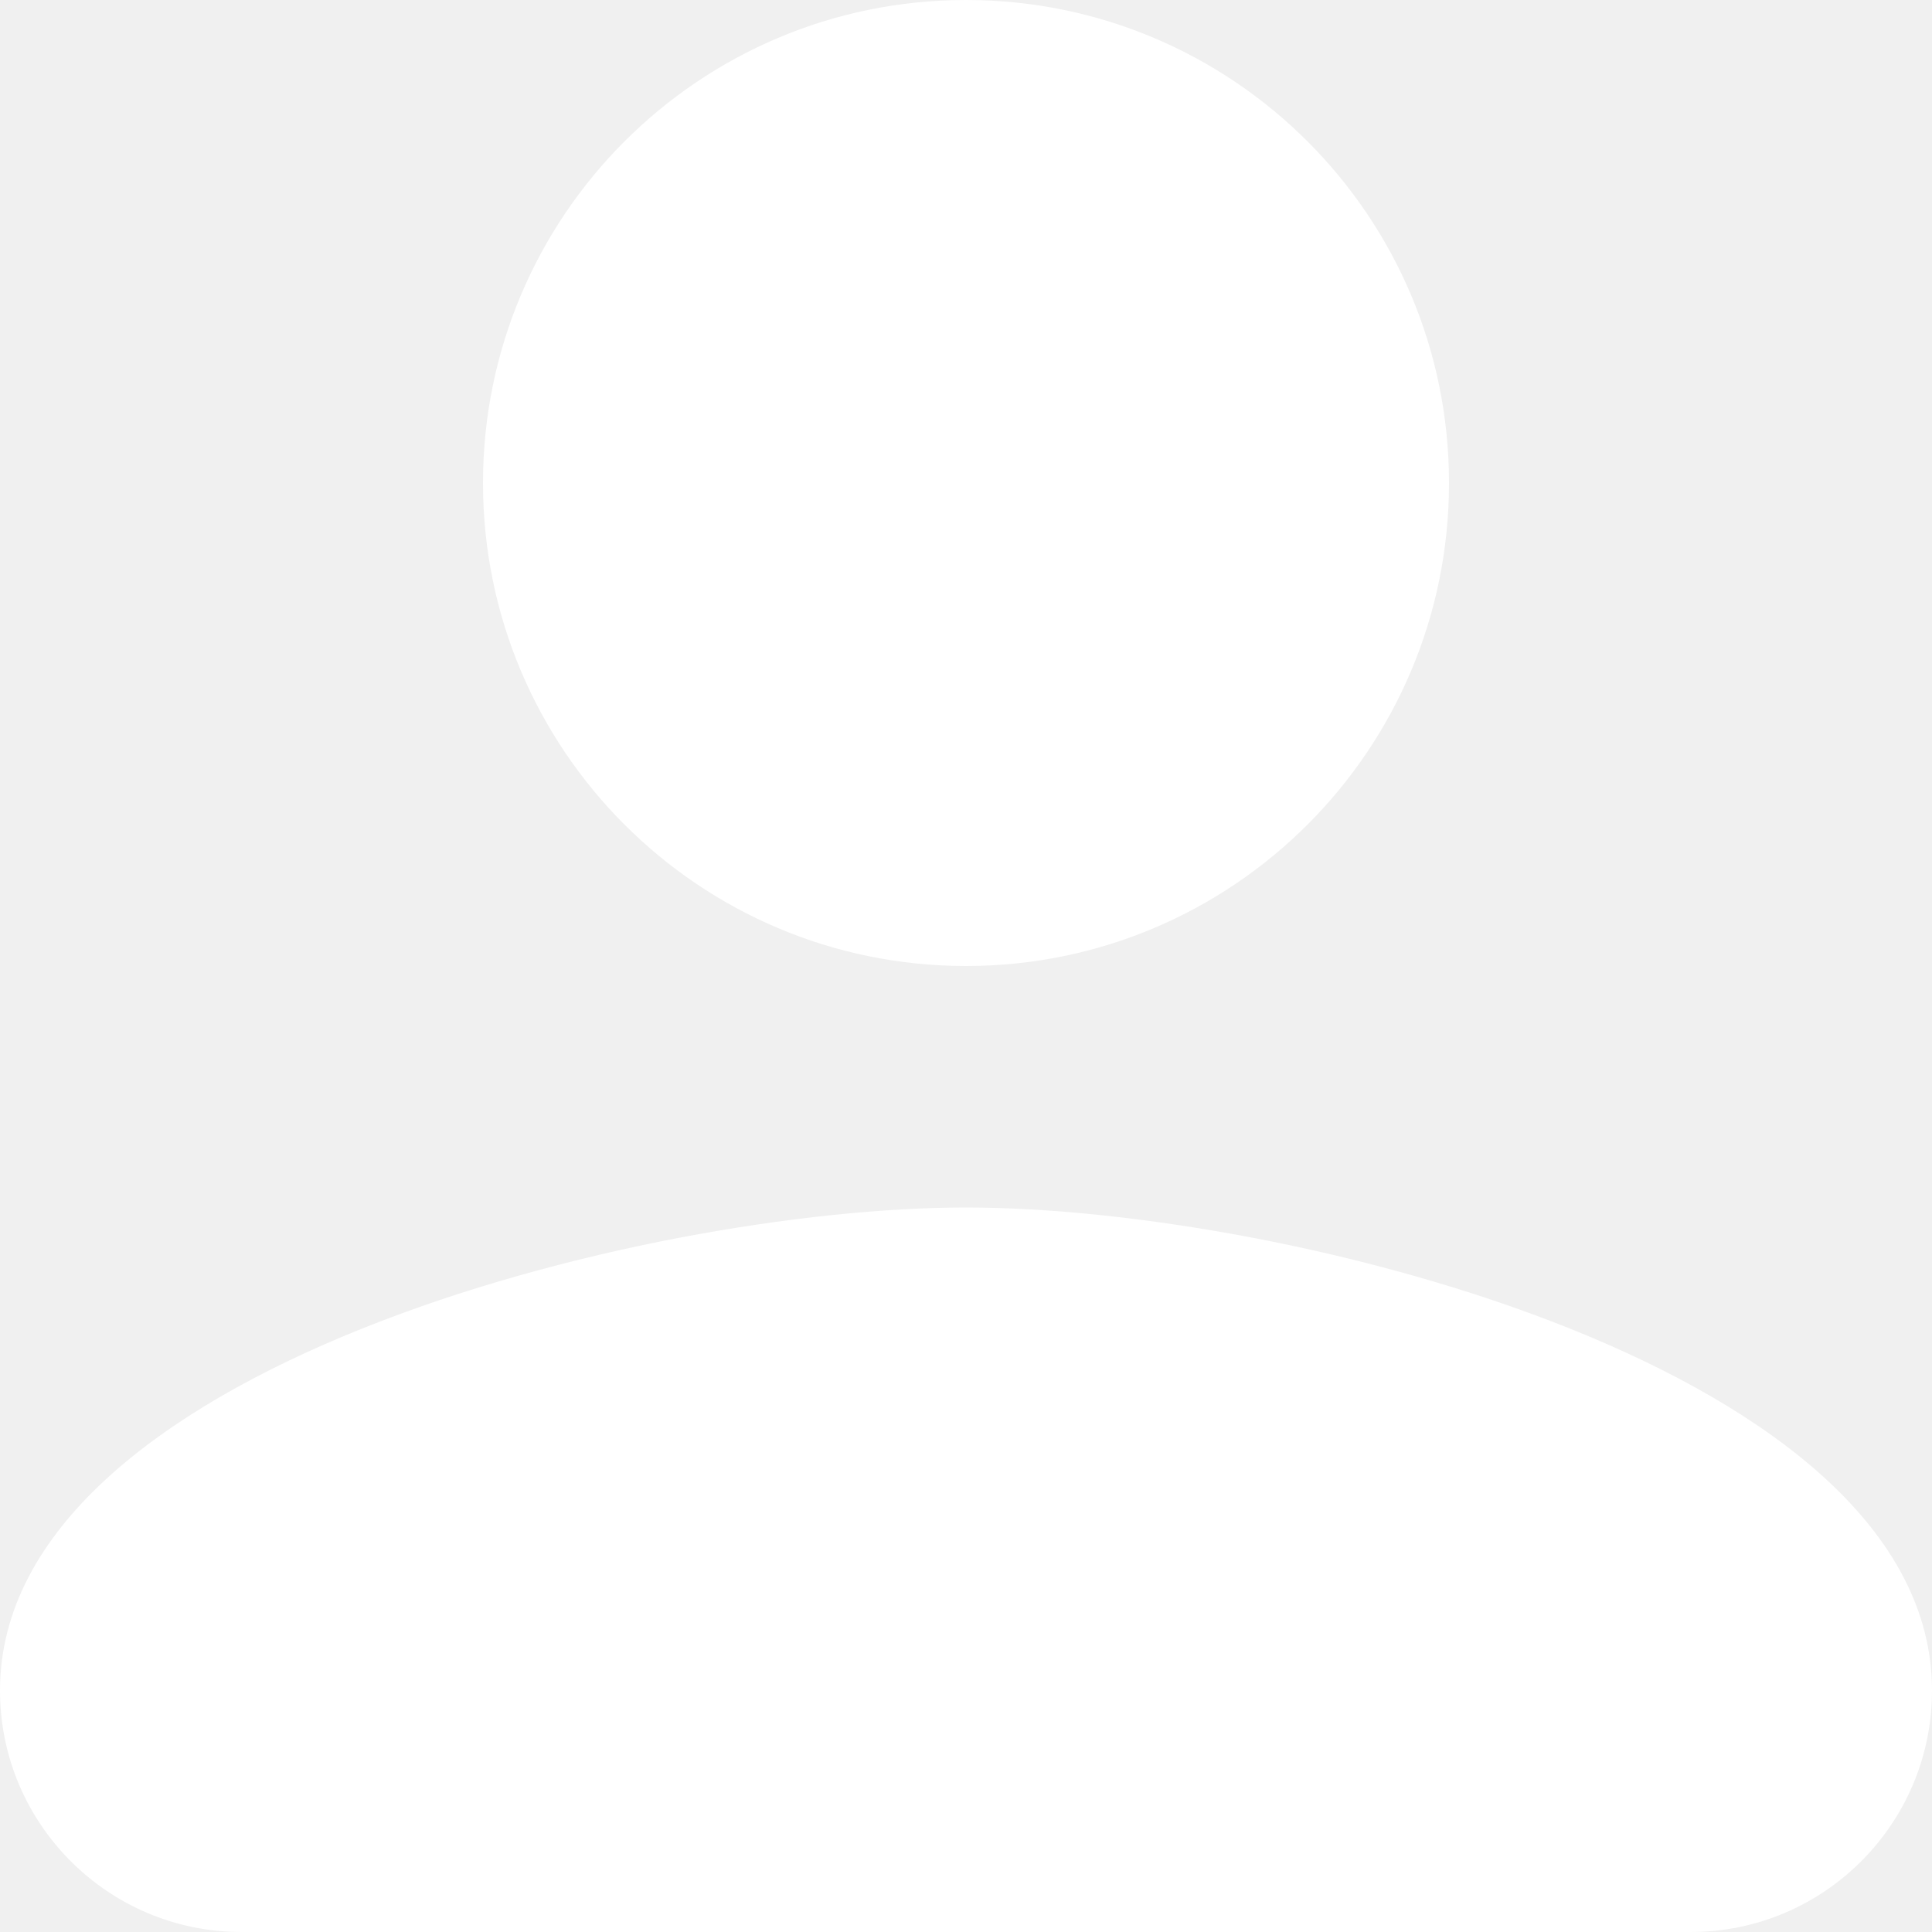
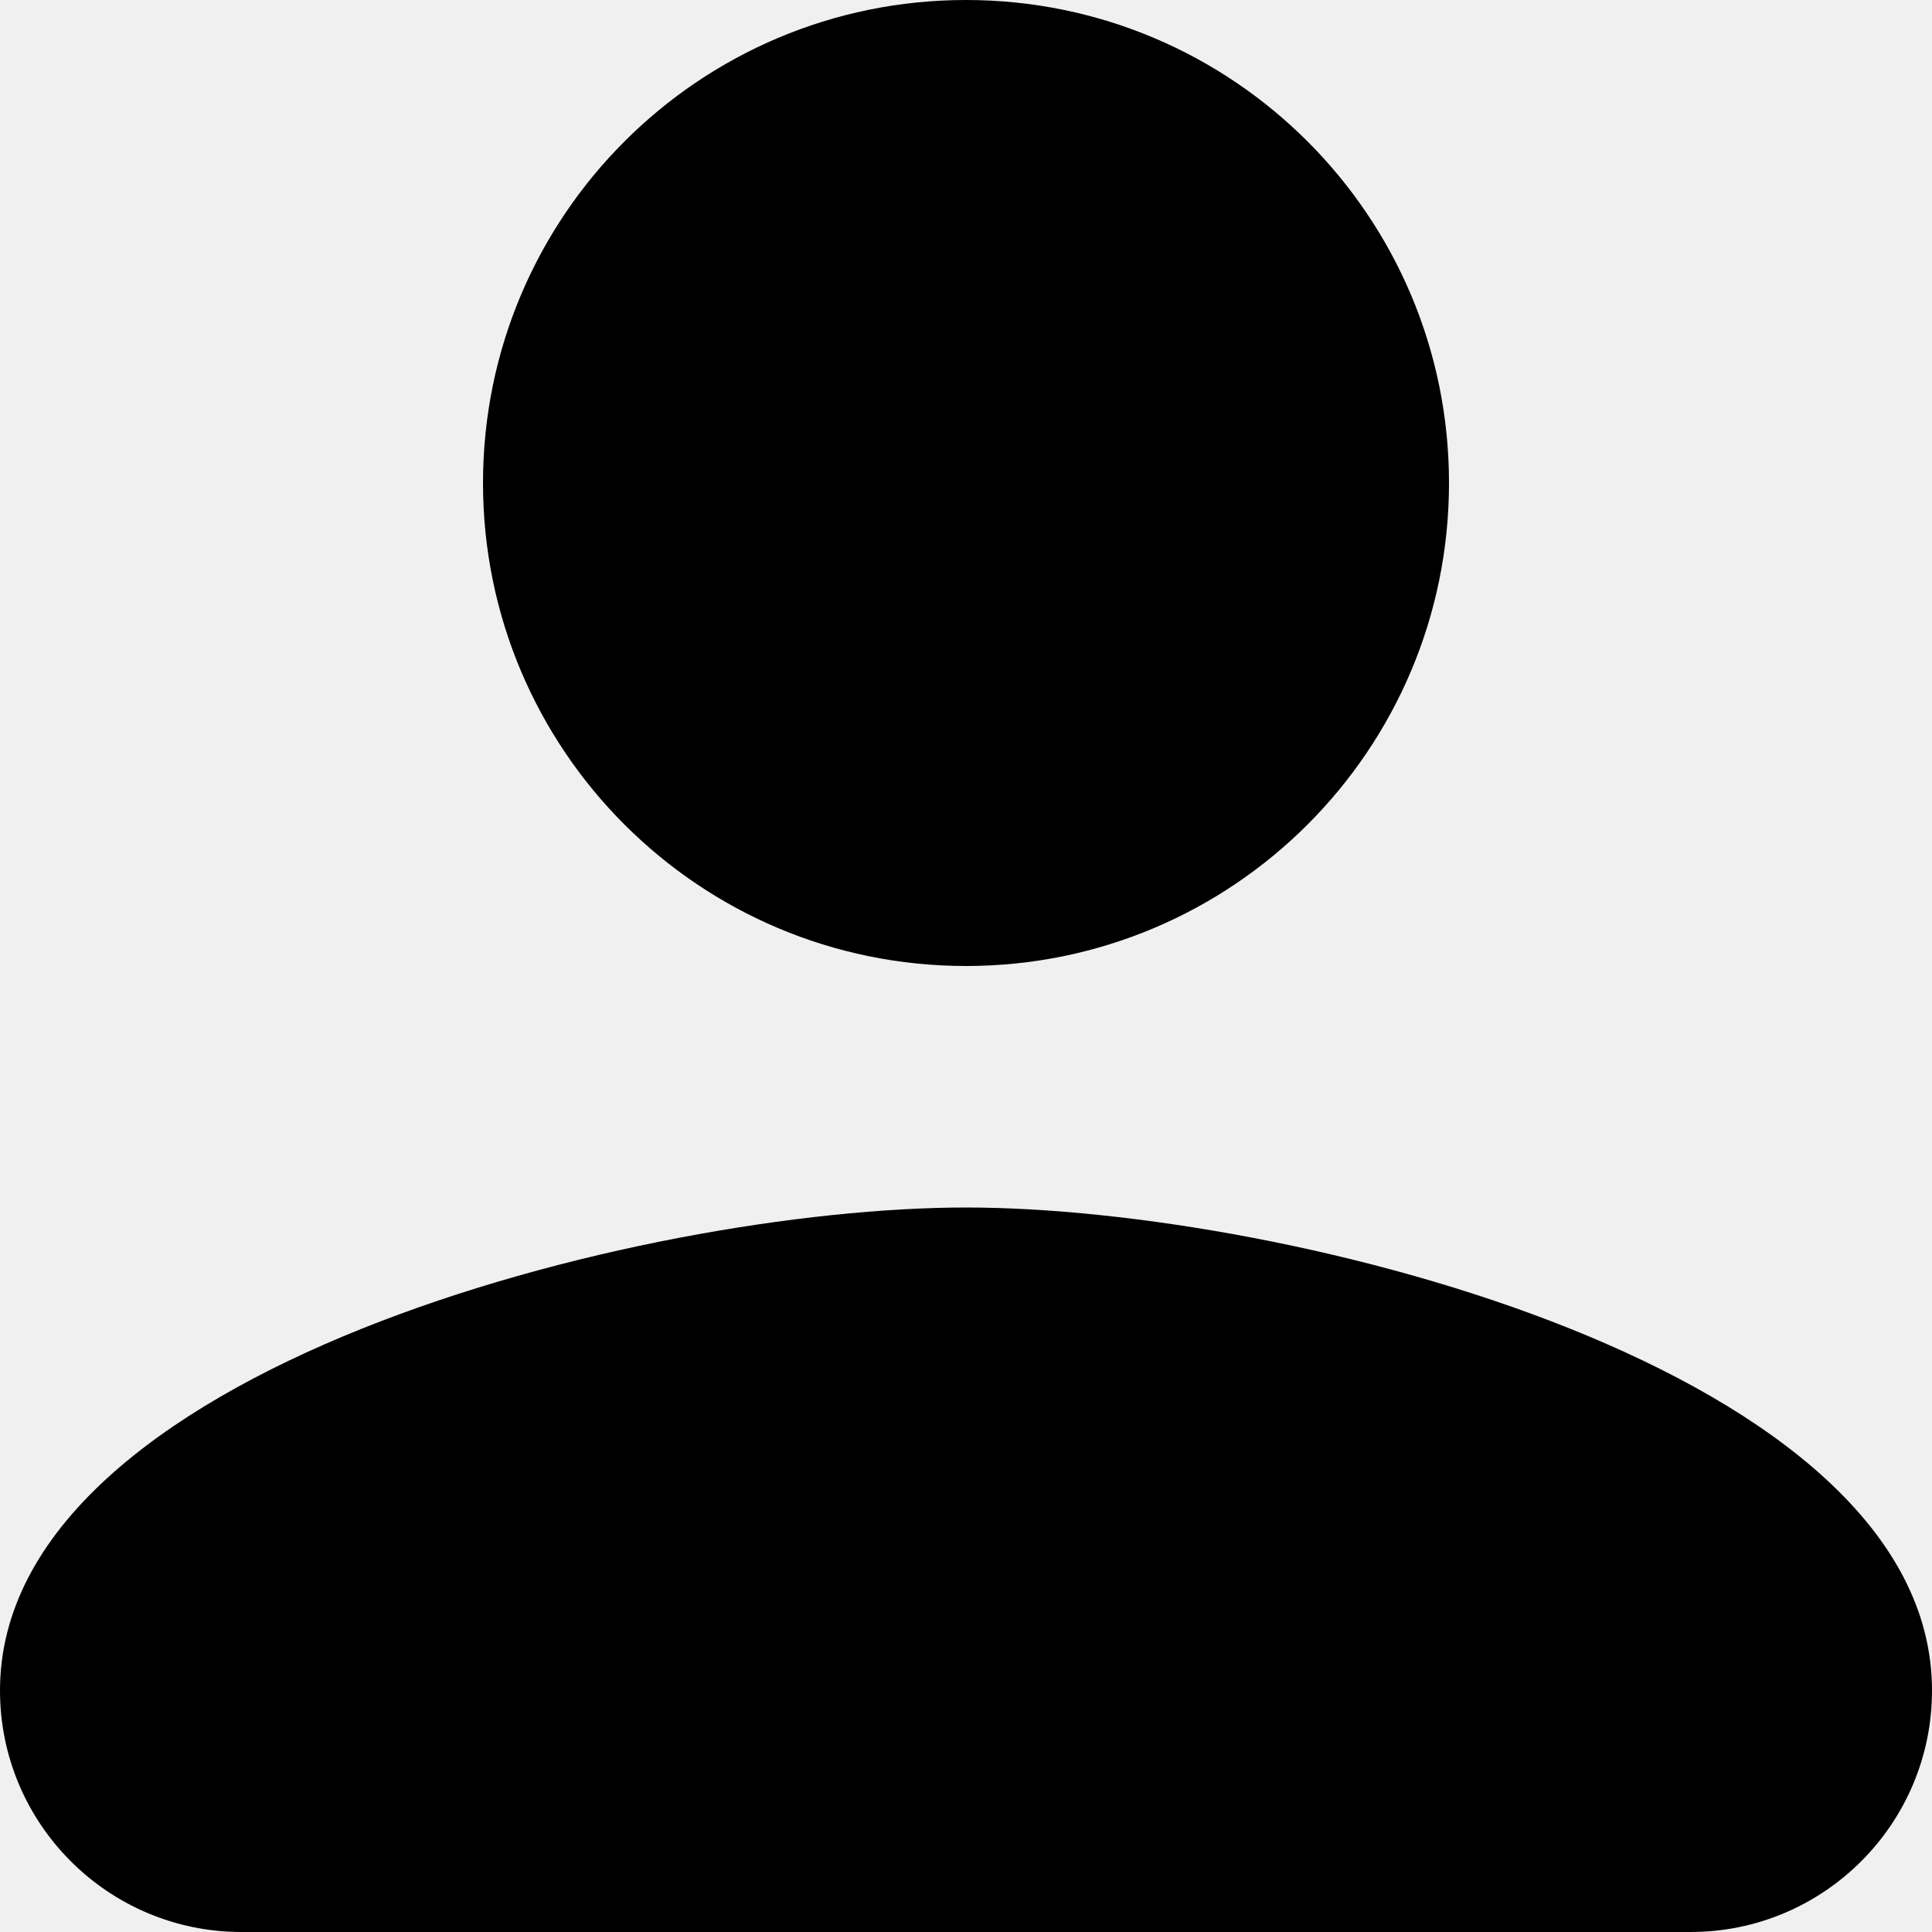
- <svg xmlns="http://www.w3.org/2000/svg" width="10" height="10" viewBox="0 0 10 10" fill="none">
-   <path d="M5 5C6.381 5 7.5 3.881 7.5 2.5C7.5 1.119 6.381 0 5 0C3.619 0 2.5 1.119 2.5 2.5C2.5 3.881 3.619 5 5 5ZM5 6.25C3.331 6.25 0 7.088 0 8.75C0 9.44 0.56 10 1.25 10H8.75C9.44 10 10 9.44 10 8.75C10 7.088 6.669 6.25 5 6.25Z" fill="white" />
+ <svg xmlns="http://www.w3.org/2000/svg" width="10" height="10" viewBox="0 0 10 10">
+   <path d="M5 5C6.381 5 7.5 3.881 7.5 2.5C7.5 1.119 6.381 0 5 0C3.619 0 2.5 1.119 2.5 2.5C2.5 3.881 3.619 5 5 5ZM5 6.25C3.331 6.25 0 7.088 0 8.75C0 9.44 0.56 10 1.25 10H8.75C9.44 10 10 9.44 10 8.75C10 7.088 6.669 6.25 5 6.25Z" />
</svg>
